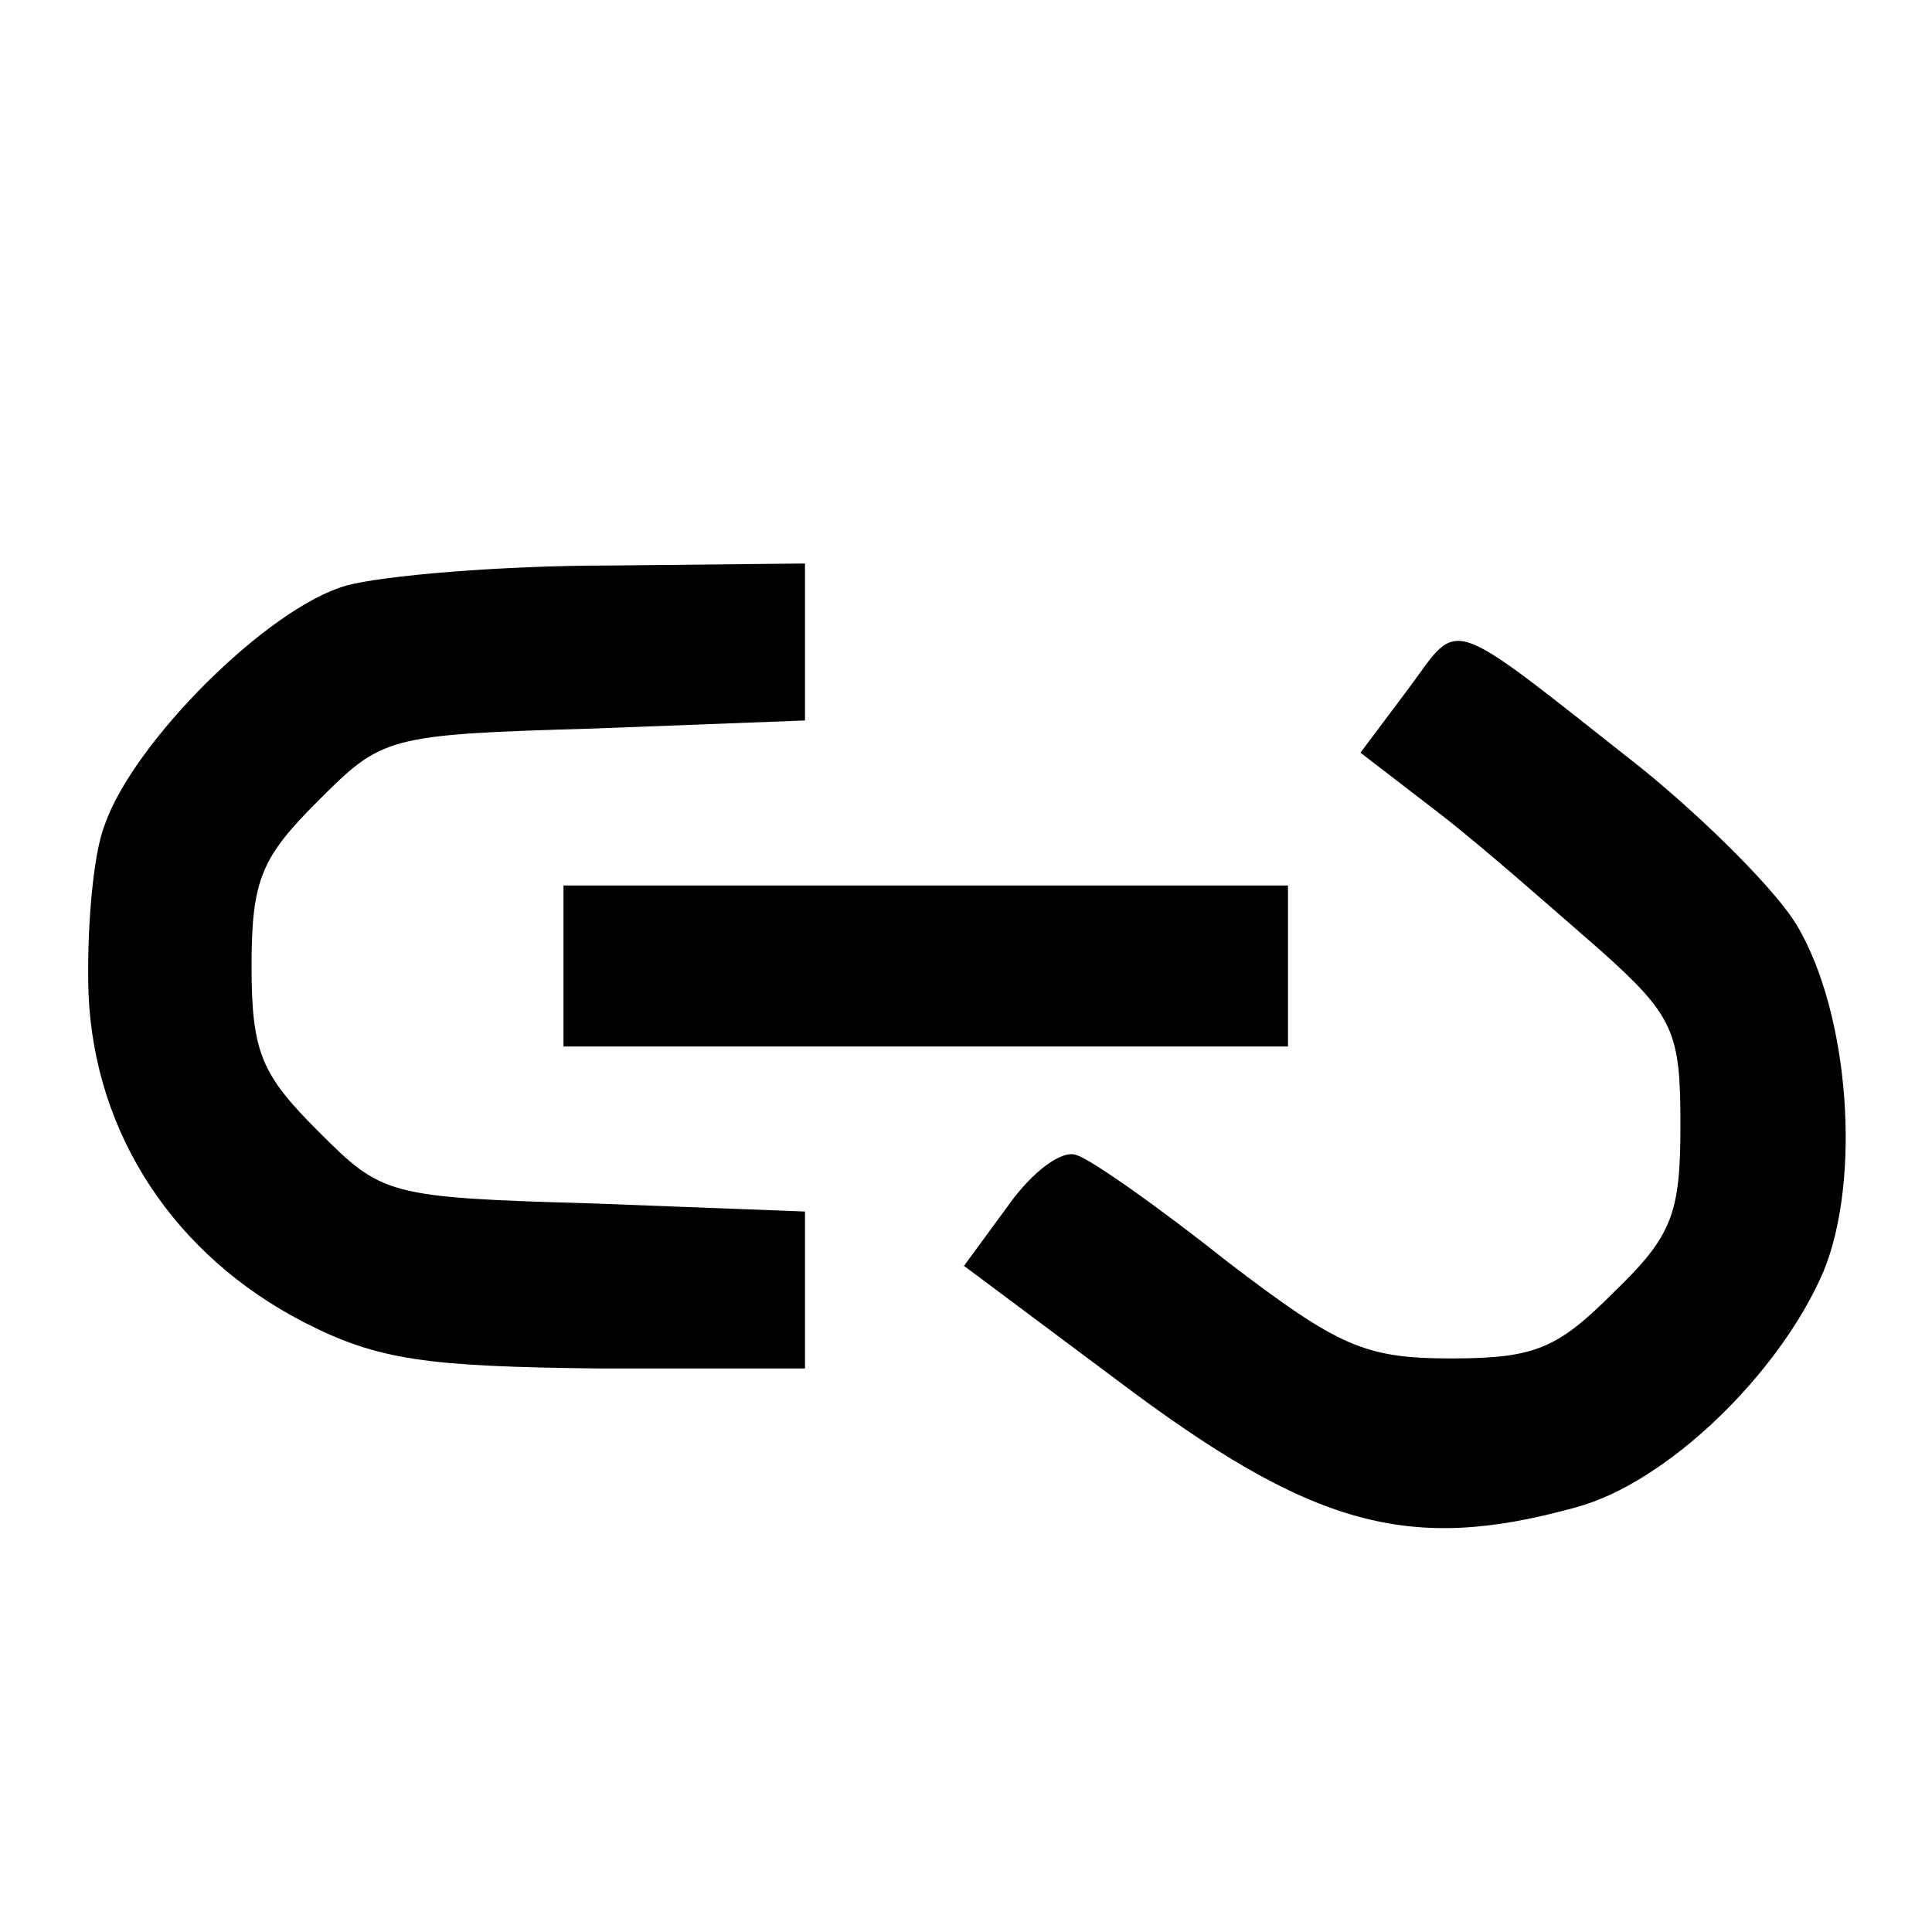
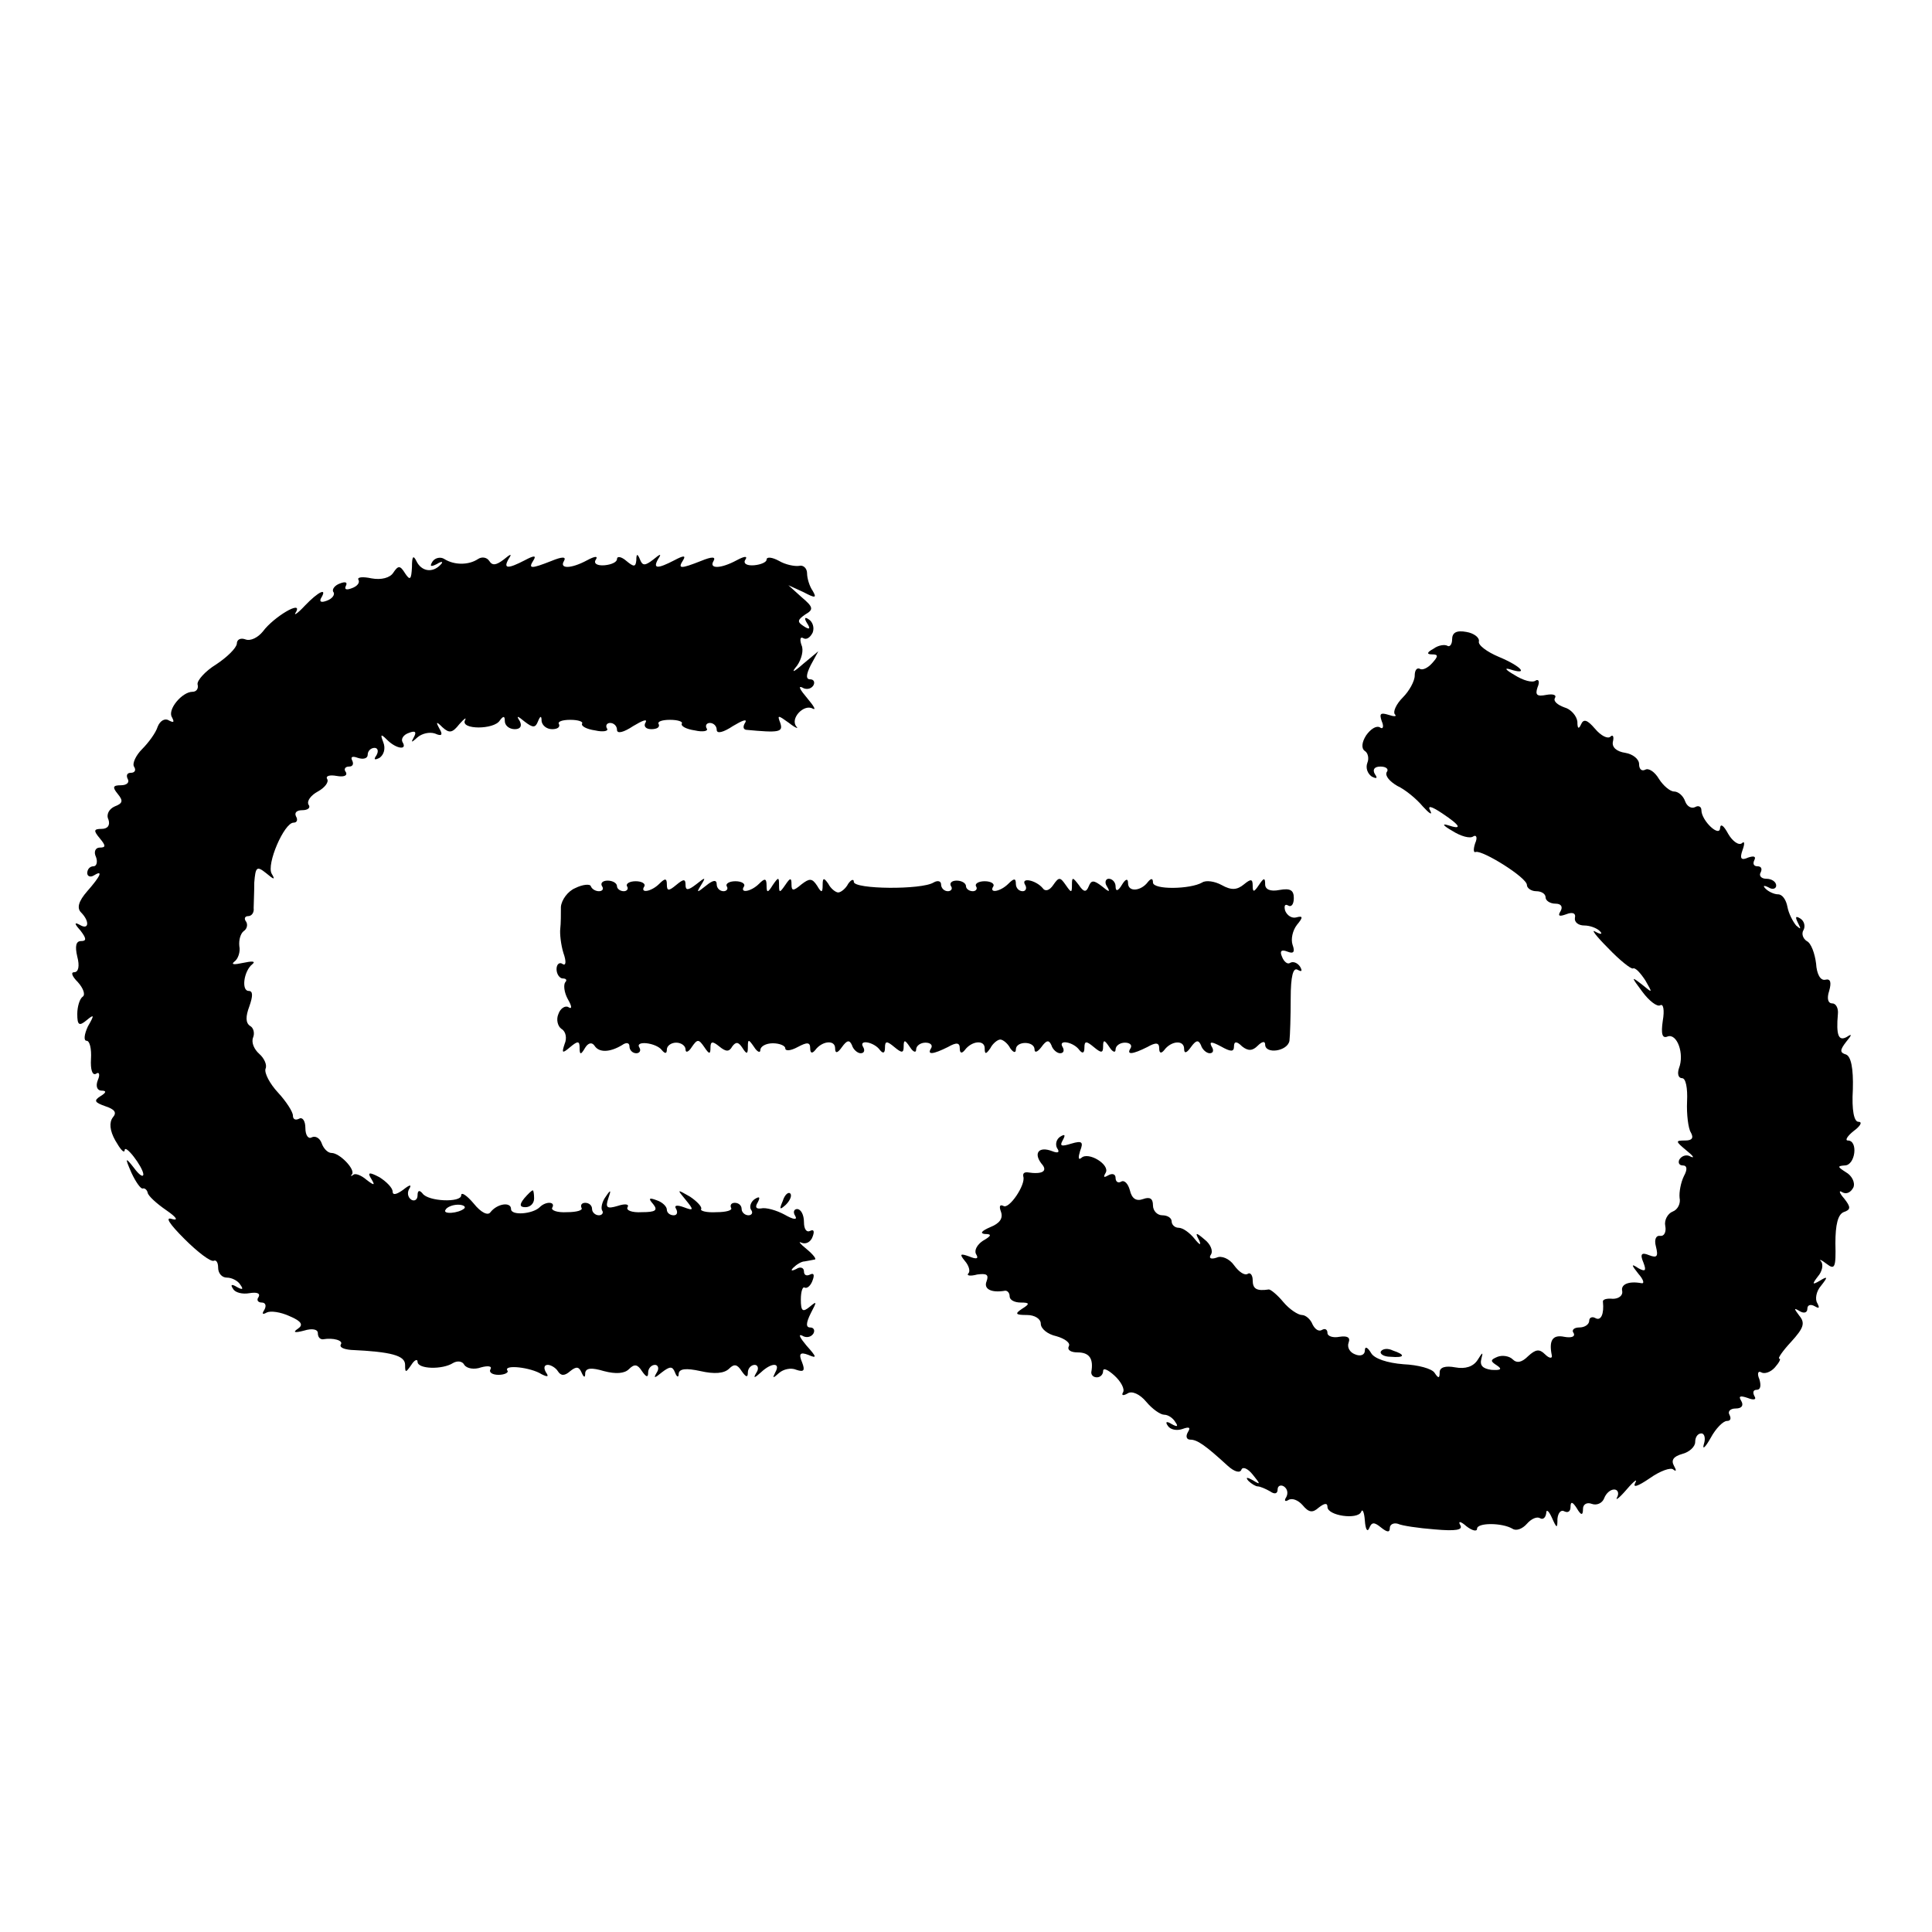
- <svg xmlns="http://www.w3.org/2000/svg" version="1.0" width="96pt" height="96pt" viewBox="0 0 96 96" preserveAspectRatio="xMidYMid meet">
-   <g transform="translate(0,96) scale(0.1,-0.1)" fill="#000000" stroke="none">
-     <path d="M172 669 c-39 -11 -106 -78 -120 -119 -6 -15 -9 -54 -8 -84 3 -70 43 -130 107 -163 37 -19 61 -22 147 -23 l102 0 0 39 0 39 -105 4 c-103 3 -105 4 -137 36 -28 28 -33 39 -33 82 0 43 5 54 33 82 32 32 34 33 137 36 l105 4 0 39 0 39 -97 -1 c-54 0 -113 -5 -131 -10z" />
-     <path d="M700 618 l-24 -32 39 -30 c22 -17 57 -48 80 -68 37 -33 40 -41 40 -87 0 -44 -4 -55 -33 -83 -28 -28 -39 -33 -81 -33 -43 0 -56 6 -111 48 -34 27 -68 51 -75 53 -7 3 -22 -8 -34 -25 l-22 -30 75 -56 c98 -74 146 -87 229 -64 45 12 101 66 123 117 19 46 13 128 -13 172 -10 17 -45 52 -77 78 -99 78 -90 75 -116 40z" />
-     <path d="M280 480 l0 -40 180 0 180 0 0 40 0 40 -180 0 -180 0 0 -40z" />
+ <svg xmlns="http://www.w3.org/2000/svg" version="1.0" width="310pt" height="310pt" viewBox="0 0 310 310" preserveAspectRatio="xMidYMid meet">
+   <g transform="translate(0,310) scale(0.1,-0.1)" fill="#000000" stroke="none">
+     <path d="M661 2190 c-1 -20 -3 -22 -11 -10 -8 13 -11 13 -19 1 -5 -8 -19 -12 -35 -9 -14 3 -23 2 -21 -2 3 -5 -2 -11 -11 -14 -8 -3 -12 -2 -9 4 3 6 -1 7 -9 4 -9 -3 -14 -10 -11 -14 3 -4 -2 -11 -11 -14 -8 -3 -12 -2 -9 4 11 18 -4 11 -26 -12 -12 -13 -19 -17 -14 -10 11 20 -36 -8 -53 -31 -8 -10 -20 -16 -28 -13 -8 3 -14 0 -14 -7 -1 -7 -15 -21 -33 -33 -18 -11 -31 -26 -30 -32 2 -7 -2 -12 -8 -12 -17 0 -41 -29 -33 -41 4 -8 3 -9 -5 -5 -6 4 -14 0 -18 -10 -3 -10 -15 -26 -25 -36 -10 -10 -16 -23 -13 -28 4 -6 1 -10 -5 -10 -6 0 -8 -4 -5 -10 3 -5 -1 -10 -11 -10 -13 0 -14 -3 -5 -14 9 -11 8 -15 -5 -20 -9 -4 -14 -13 -10 -21 3 -9 -1 -15 -11 -15 -13 0 -13 -3 -3 -15 10 -12 10 -15 0 -15 -7 0 -10 -7 -6 -15 3 -8 1 -15 -4 -15 -6 0 -10 -5 -10 -11 0 -5 5 -7 10 -4 16 10 12 0 -10 -25 -14 -16 -17 -27 -10 -34 14 -14 13 -29 -2 -20 -9 5 -9 2 1 -9 10 -13 10 -17 1 -17 -8 0 -10 -8 -6 -25 4 -15 2 -25 -5 -25 -6 0 -3 -7 6 -16 9 -10 12 -20 8 -23 -5 -3 -9 -16 -9 -28 0 -18 3 -20 15 -10 12 10 13 9 2 -10 -6 -13 -7 -23 -2 -23 5 0 8 -13 7 -29 -1 -17 2 -27 8 -24 5 4 7 -1 3 -10 -4 -10 -1 -17 6 -17 8 0 8 -3 -2 -9 -11 -7 -9 -10 8 -16 15 -5 19 -10 12 -18 -6 -8 -5 -21 4 -37 8 -14 14 -21 15 -16 0 12 29 -26 30 -38 0 -6 -7 -1 -15 10 -14 18 -15 17 -4 -8 7 -15 15 -26 18 -25 3 1 7 -2 8 -7 1 -5 14 -17 30 -28 16 -11 20 -17 9 -14 -12 4 -4 -8 20 -32 21 -21 42 -37 47 -35 4 2 7 -3 7 -11 0 -9 6 -16 14 -16 8 0 18 -5 22 -12 5 -7 3 -8 -6 -3 -8 5 -11 4 -6 -3 3 -6 15 -9 26 -7 12 2 18 0 15 -6 -4 -5 -1 -9 5 -9 6 0 8 -5 4 -12 -4 -6 -3 -8 4 -4 6 3 22 1 37 -6 19 -8 22 -14 13 -20 -9 -6 -5 -7 10 -3 13 4 22 2 22 -4 0 -6 3 -10 8 -10 17 3 33 -2 29 -8 -3 -5 5 -8 16 -9 65 -3 87 -9 87 -24 0 -13 1 -13 10 0 5 8 10 10 10 5 0 -12 40 -13 57 -2 7 4 15 3 18 -3 4 -6 16 -8 27 -4 11 3 18 2 15 -3 -3 -5 3 -9 13 -9 10 0 17 4 14 7 -6 10 38 5 55 -6 10 -5 12 -4 7 3 -4 7 -3 12 3 12 5 0 13 -5 16 -10 5 -8 11 -8 20 0 10 8 14 7 18 -2 4 -9 6 -9 6 -1 1 8 10 9 30 3 19 -5 33 -4 40 3 9 9 14 8 21 -3 7 -10 10 -11 10 -2 0 6 5 12 11 12 5 0 7 -6 3 -12 -6 -10 -4 -10 8 0 13 10 17 10 21 0 3 -8 6 -9 6 -2 1 8 12 9 35 4 22 -5 38 -4 46 4 8 8 13 7 20 -4 7 -10 10 -11 10 -2 0 6 5 12 11 12 5 0 7 -6 3 -12 -6 -10 -4 -10 7 0 17 16 32 16 23 0 -5 -10 -4 -10 6 -1 7 6 19 9 28 5 12 -4 14 -1 9 12 -6 14 -3 17 10 12 14 -6 14 -4 -3 15 -10 12 -14 19 -7 16 6 -4 14 -3 18 3 3 5 1 10 -5 10 -7 0 -7 7 1 23 10 19 10 20 -2 10 -11 -9 -14 -7 -14 12 0 13 3 21 6 19 4 -2 10 3 13 12 3 8 2 12 -4 9 -6 -3 -10 -1 -10 5 0 6 -6 8 -12 4 -8 -4 -10 -3 -5 2 5 5 13 10 18 10 5 1 12 2 16 3 4 0 -2 8 -13 17 -10 8 -14 13 -8 10 7 -3 15 1 18 10 3 8 2 12 -4 9 -6 -3 -10 3 -10 14 0 12 -5 21 -11 21 -5 0 -7 -5 -3 -11 4 -7 -3 -6 -17 2 -13 7 -30 12 -38 10 -8 -1 -10 2 -5 10 4 8 3 10 -5 5 -6 -4 -9 -12 -6 -17 4 -5 1 -9 -4 -9 -6 0 -11 5 -11 10 0 6 -5 10 -11 10 -5 0 -8 -3 -6 -8 3 -4 -8 -7 -23 -7 -16 -1 -27 2 -25 5 2 3 -6 12 -18 20 -21 12 -21 12 -7 -5 14 -17 13 -18 -3 -12 -11 4 -16 3 -12 -3 3 -6 1 -10 -4 -10 -6 0 -11 4 -11 9 0 5 -7 12 -16 15 -13 5 -14 3 -6 -6 8 -10 4 -13 -18 -13 -16 -1 -26 3 -23 8 3 5 -4 6 -16 2 -17 -5 -20 -3 -15 12 5 14 4 15 -4 3 -6 -8 -8 -18 -6 -22 3 -4 0 -8 -5 -8 -6 0 -11 5 -11 10 0 6 -5 10 -11 10 -5 0 -8 -3 -6 -8 3 -4 -8 -7 -23 -7 -16 -1 -26 3 -24 7 6 10 -10 11 -20 1 -11 -11 -46 -14 -46 -3 0 12 -22 9 -33 -5 -4 -6 -15 -1 -27 14 -11 13 -20 19 -20 13 0 -12 -53 -10 -62 3 -5 6 -8 5 -8 -3 0 -7 -5 -10 -10 -7 -6 4 -7 12 -3 18 4 7 0 6 -10 -2 -11 -8 -17 -9 -17 -3 0 6 -10 16 -21 23 -17 9 -20 8 -13 -3 6 -10 5 -11 -8 -1 -8 7 -18 11 -21 8 -4 -3 -5 -2 -2 1 5 8 -20 34 -33 34 -6 0 -13 7 -16 16 -3 8 -10 12 -16 9 -5 -3 -10 3 -10 15 0 12 -5 18 -10 15 -6 -3 -10 -1 -10 5 0 6 -11 23 -24 37 -13 14 -22 31 -20 38 3 6 -2 17 -10 24 -8 7 -13 18 -10 26 3 7 1 16 -5 19 -7 5 -7 15 -1 31 6 17 6 25 -1 25 -12 0 -8 32 6 43 6 5 -1 5 -15 2 -14 -3 -20 -3 -14 2 6 4 10 16 8 25 -1 10 2 20 7 24 5 3 7 10 4 15 -4 5 -2 9 3 9 6 0 10 6 9 13 0 6 1 25 1 41 2 25 4 27 19 15 13 -11 15 -11 9 -1 -9 15 20 82 35 82 6 0 7 5 4 10 -3 6 1 10 10 10 9 0 14 4 10 9 -3 6 4 15 15 21 11 6 18 15 15 20 -3 5 4 7 15 5 11 -2 18 0 15 6 -4 5 -1 9 5 9 6 0 8 4 5 10 -3 6 1 7 9 4 9 -3 16 -1 16 5 0 6 5 11 11 11 5 0 7 -5 3 -12 -5 -7 -3 -8 5 -4 7 5 10 15 6 25 -5 13 -4 14 6 4 15 -15 33 -17 25 -4 -3 5 1 12 10 15 10 4 13 2 8 -7 -5 -9 -4 -9 6 0 7 6 19 9 28 6 11 -5 13 -2 7 8 -6 11 -5 12 5 2 11 -10 16 -9 27 5 8 9 12 12 9 6 -7 -15 47 -15 56 0 6 8 8 7 8 -1 0 -7 7 -13 16 -13 9 0 12 5 8 13 -6 9 -4 9 8 -1 13 -10 17 -10 21 0 4 10 6 10 6 1 1 -7 8 -13 17 -13 8 0 13 3 11 8 -3 4 5 7 18 7 13 0 21 -3 19 -6 -2 -4 7 -9 21 -11 13 -3 22 -1 19 3 -3 5 0 9 5 9 6 0 11 -5 11 -11 0 -7 11 -4 26 6 15 9 23 12 20 6 -4 -6 0 -11 9 -11 9 0 14 3 12 8 -3 4 5 7 18 7 13 0 21 -3 19 -6 -2 -4 7 -9 21 -11 13 -3 22 -1 19 3 -3 5 0 9 5 9 6 0 11 -5 11 -11 0 -7 11 -4 26 6 15 9 23 12 20 6 -4 -6 -4 -11 1 -12 53 -5 60 -4 55 11 -5 13 -4 13 14 0 10 -8 16 -10 12 -6 -11 13 12 37 26 29 6 -3 2 4 -9 17 -11 13 -15 20 -8 17 6 -4 14 -3 18 3 3 5 1 10 -5 10 -7 0 -7 7 1 23 l12 22 -24 -20 c-17 -15 -20 -15 -10 -3 7 10 11 25 7 33 -3 9 -2 14 3 11 5 -3 11 1 15 9 3 8 0 17 -6 21 -7 5 -8 2 -3 -6 6 -9 4 -11 -5 -5 -11 7 -11 10 2 19 14 8 13 12 -6 28 l-21 19 24 -11 c19 -10 22 -10 15 2 -5 7 -9 20 -9 28 0 8 -6 14 -13 12 -7 -1 -22 2 -32 8 -11 6 -20 7 -20 2 0 -4 -9 -8 -20 -9 -12 -1 -18 3 -14 9 4 6 -1 6 -14 -1 -26 -14 -45 -14 -37 -1 4 7 -3 7 -20 0 -33 -13 -38 -13 -29 1 5 8 1 8 -14 0 -27 -14 -35 -14 -26 2 6 9 4 9 -8 -1 -13 -10 -17 -10 -21 0 -4 10 -6 10 -6 -1 -1 -11 -4 -11 -16 -1 -8 7 -15 8 -15 3 0 -5 -9 -9 -20 -10 -12 -1 -18 3 -14 9 4 6 -1 6 -14 -1 -26 -14 -45 -14 -37 -1 4 7 -3 7 -20 0 -33 -13 -38 -13 -29 1 5 8 1 8 -14 0 -27 -14 -35 -14 -26 2 6 9 4 9 -8 -1 -12 -9 -18 -10 -23 -2 -4 6 -12 7 -18 3 -15 -10 -38 -10 -54 0 -6 4 -15 2 -19 -4 -5 -8 -3 -9 7 -4 8 5 11 4 6 -1 -13 -14 -31 -11 -39 6 -5 10 -7 7 -7 -10z m84 -1029 c-9 -8 -36 -10 -30 -2 2 4 11 8 20 8 8 0 13 -3 10 -6z" />
+     <path d="M2330 2074 c0 -8 -4 -13 -8 -10 -4 2 -14 1 -22 -5 -11 -6 -11 -9 -2 -9 10 0 10 -3 0 -14 -7 -8 -16 -12 -20 -9 -5 2 -8 -3 -8 -11 0 -9 -9 -25 -19 -35 -11 -11 -16 -23 -13 -27 4 -4 -1 -4 -10 -1 -13 4 -15 2 -11 -10 4 -9 2 -14 -3 -10 -6 3 -15 -3 -22 -13 -7 -11 -8 -21 -2 -25 5 -3 7 -12 4 -19 -3 -8 0 -17 7 -22 8 -4 10 -3 5 4 -4 7 -1 12 9 12 9 0 14 -4 10 -9 -3 -6 5 -15 17 -22 13 -6 31 -21 41 -33 10 -11 16 -15 12 -7 -5 9 1 8 19 -4 30 -20 33 -27 9 -19 -10 3 -7 -1 7 -9 14 -9 29 -13 34 -9 5 3 7 -2 3 -11 -3 -9 -3 -16 1 -14 11 3 82 -41 82 -53 0 -5 7 -10 15 -10 8 0 15 -4 15 -10 0 -5 7 -10 16 -10 9 0 12 -5 8 -12 -5 -8 -2 -9 9 -5 10 4 16 2 14 -6 -1 -7 6 -12 15 -12 9 0 20 -4 25 -9 5 -5 2 -6 -7 -1 -8 5 1 -7 20 -26 19 -20 37 -34 40 -33 4 2 12 -7 20 -19 12 -21 12 -21 -5 -7 -18 14 -18 13 0 -11 11 -15 24 -25 29 -22 5 3 7 -8 4 -25 -3 -21 -1 -29 8 -25 15 5 27 -28 18 -51 -3 -9 -1 -16 5 -16 6 0 9 -16 8 -37 -1 -21 2 -44 6 -50 5 -9 2 -13 -9 -13 -16 0 -16 -1 2 -16 10 -8 14 -13 7 -10 -6 4 -14 2 -18 -4 -3 -5 -1 -10 5 -10 7 0 8 -6 2 -17 -5 -10 -8 -26 -7 -35 2 -9 -3 -19 -11 -22 -8 -3 -14 -14 -12 -23 2 -10 -2 -17 -8 -16 -7 1 -10 -6 -7 -17 4 -16 2 -19 -11 -14 -12 5 -15 2 -9 -12 5 -13 3 -15 -8 -9 -12 8 -12 6 0 -9 8 -9 10 -16 5 -15 -21 4 -34 -2 -31 -13 1 -7 -6 -12 -15 -12 -10 1 -17 -1 -16 -5 2 -19 -3 -31 -12 -26 -5 3 -10 1 -10 -4 0 -6 -7 -11 -16 -11 -8 0 -13 -4 -9 -9 3 -6 -4 -8 -15 -6 -19 4 -25 -6 -20 -30 1 -5 -4 -5 -11 2 -9 9 -15 8 -27 -3 -10 -10 -18 -12 -25 -5 -5 5 -16 7 -24 4 -12 -5 -12 -7 -1 -14 9 -6 6 -8 -9 -7 -14 2 -19 7 -16 18 3 11 2 11 -6 -2 -7 -11 -20 -15 -36 -12 -16 3 -25 0 -25 -8 0 -10 -2 -10 -8 -1 -4 7 -27 13 -50 14 -26 2 -47 9 -52 18 -6 10 -10 11 -10 4 0 -7 -7 -10 -16 -6 -8 3 -13 11 -10 19 3 8 -2 11 -15 9 -10 -2 -19 1 -19 6 0 6 -4 8 -9 5 -5 -3 -11 1 -15 9 -3 8 -11 15 -17 15 -6 0 -20 9 -30 21 -9 11 -20 20 -23 20 -20 -3 -26 1 -26 15 0 8 -4 13 -8 10 -5 -3 -14 3 -22 14 -7 10 -20 16 -28 12 -9 -3 -13 -1 -9 5 4 6 -1 17 -10 24 -14 12 -16 12 -9 -1 4 -9 1 -8 -7 2 -8 10 -19 18 -26 18 -6 0 -11 5 -11 10 0 6 -7 10 -15 10 -8 0 -15 7 -15 16 0 11 -5 14 -16 10 -11 -4 -18 1 -21 14 -3 11 -9 17 -14 14 -5 -3 -9 0 -9 6 0 6 -5 8 -12 4 -7 -4 -8 -3 -4 4 8 13 -28 35 -39 24 -5 -4 -5 1 -2 11 6 15 3 17 -14 12 -16 -5 -19 -4 -14 5 5 9 4 11 -4 6 -6 -4 -8 -12 -5 -18 5 -7 2 -9 -8 -5 -21 8 -30 -3 -17 -20 11 -12 2 -18 -23 -14 -5 0 -7 -2 -6 -7 4 -13 -23 -53 -32 -47 -6 3 -7 -1 -4 -9 4 -11 -2 -19 -17 -25 -14 -6 -17 -10 -9 -11 12 0 11 -3 -3 -11 -9 -6 -14 -15 -11 -21 5 -8 1 -9 -11 -4 -14 5 -16 4 -7 -7 7 -8 9 -17 6 -20 -4 -4 3 -5 14 -2 15 2 19 0 15 -11 -5 -12 7 -19 30 -15 4 0 7 -4 7 -9 0 -6 8 -10 18 -10 14 0 15 -2 2 -10 -12 -8 -11 -10 8 -10 12 0 22 -6 22 -14 0 -8 11 -17 25 -20 14 -4 23 -11 20 -16 -3 -6 3 -10 14 -10 19 0 26 -10 22 -32 0 -5 4 -8 9 -8 6 0 10 5 10 10 0 6 8 2 18 -7 11 -10 17 -22 14 -27 -3 -5 0 -6 7 -2 7 5 20 -1 30 -13 10 -12 23 -21 29 -21 6 0 14 -5 18 -12 5 -7 3 -8 -6 -3 -8 5 -11 4 -6 -3 4 -6 14 -8 23 -5 11 4 14 3 9 -5 -4 -7 -2 -12 4 -12 11 0 24 -9 60 -42 11 -10 20 -12 22 -6 2 5 10 2 18 -8 13 -16 13 -17 0 -9 -9 5 -12 5 -7 -1 5 -5 12 -9 15 -9 4 0 13 -4 20 -8 7 -5 12 -4 12 3 0 6 5 8 10 5 6 -4 7 -11 4 -17 -4 -6 -2 -8 3 -5 6 4 16 0 23 -8 10 -12 16 -13 26 -4 9 7 14 8 14 1 0 -14 48 -21 54 -8 2 6 5 0 6 -14 1 -14 4 -19 7 -12 4 10 8 10 19 1 10 -8 14 -8 14 -1 0 6 6 9 13 7 6 -3 33 -7 59 -9 34 -3 46 -1 41 7 -4 7 1 6 10 -2 9 -7 17 -9 17 -4 0 10 40 10 57 0 6 -4 16 0 23 8 7 8 16 12 21 9 5 -3 9 1 10 8 0 7 4 4 9 -7 8 -18 9 -18 9 -2 1 10 6 15 11 12 6 -3 10 0 10 7 0 9 3 9 10 -2 7 -12 10 -12 10 -1 0 7 6 11 14 8 8 -3 17 1 20 9 3 8 10 14 16 14 6 0 8 -6 5 -12 -4 -7 3 -2 15 12 12 14 18 18 14 11 -5 -9 4 -6 23 7 17 12 34 18 38 14 5 -4 5 -1 1 6 -5 9 -1 15 13 19 12 3 21 12 21 19 0 8 4 14 10 14 5 0 7 -8 4 -17 -3 -10 2 -6 11 10 8 15 20 27 26 27 6 0 7 4 4 10 -3 5 1 10 10 10 10 0 13 5 9 12 -5 8 -2 9 10 5 10 -4 15 -3 11 3 -3 6 -2 10 4 10 6 0 7 7 4 17 -4 9 -2 14 3 11 5 -3 15 0 22 8 7 8 10 14 7 14 -3 0 5 12 19 27 20 22 23 30 13 42 -9 12 -9 13 1 7 7 -4 12 -2 12 4 0 6 5 8 12 4 7 -4 8 -3 4 5 -4 6 -2 19 6 28 11 14 11 16 -2 8 -12 -7 -13 -6 -3 7 7 8 9 19 5 24 -4 4 0 3 9 -4 13 -10 15 -6 14 33 0 30 4 46 13 50 12 4 12 8 1 22 -8 9 -9 14 -3 10 7 -4 14 0 18 8 3 8 -3 19 -12 24 -14 9 -14 10 -2 11 17 0 22 40 5 40 -5 0 -1 7 9 15 11 8 15 15 8 15 -7 0 -11 18 -9 52 1 34 -3 53 -11 56 -10 3 -10 7 0 20 10 12 10 14 1 8 -13 -7 -17 3 -14 37 1 9 -3 17 -9 17 -7 0 -9 8 -5 20 4 14 2 20 -6 18 -8 -2 -14 9 -15 26 -2 16 -8 33 -15 36 -6 4 -9 12 -5 18 3 6 1 14 -5 18 -8 5 -9 3 -4 -7 5 -10 5 -11 -3 -4 -5 6 -12 19 -14 30 -2 11 -8 20 -15 20 -6 0 -15 4 -20 9 -5 5 -3 6 5 2 6 -4 12 -2 12 3 0 6 -7 11 -16 11 -8 0 -12 5 -9 10 3 6 1 10 -5 10 -6 0 -8 4 -5 10 3 6 -1 7 -10 4 -11 -5 -14 -2 -9 12 4 11 3 15 -1 11 -5 -4 -15 3 -22 15 -7 13 -12 17 -13 10 0 -17 -30 11 -30 28 0 6 -5 8 -10 5 -6 -3 -13 1 -16 9 -3 9 -11 16 -18 16 -6 0 -17 9 -24 20 -7 12 -17 18 -22 15 -6 -3 -10 1 -10 9 0 8 -10 16 -22 18 -14 2 -22 9 -20 18 2 8 0 12 -4 8 -4 -4 -15 1 -25 13 -12 14 -18 16 -22 7 -4 -9 -6 -7 -6 4 -1 9 -10 20 -21 23 -11 4 -18 10 -15 15 3 5 -3 7 -14 5 -15 -3 -18 0 -14 12 4 9 2 14 -3 11 -5 -4 -20 0 -34 9 -14 8 -17 12 -7 9 31 -10 18 5 -18 20 -19 8 -34 19 -32 25 1 6 -8 13 -20 15 -16 3 -23 -1 -23 -12z" />
+     <path d="M923 1675 c-12 -5 -22 -19 -23 -30 0 -11 0 -27 -1 -35 -1 -8 1 -26 5 -39 5 -14 4 -21 -1 -18 -5 4 -10 0 -10 -8 0 -8 5 -15 10 -15 6 0 7 -3 4 -6 -3 -4 -2 -16 4 -27 7 -12 7 -17 1 -13 -5 3 -13 -2 -16 -11 -4 -9 -1 -20 5 -24 7 -4 9 -15 5 -24 -5 -15 -4 -16 9 -5 12 10 15 10 15 -1 0 -12 2 -12 9 0 5 8 11 9 15 3 7 -11 24 -11 44 1 7 5 12 4 12 -2 0 -6 5 -11 11 -11 5 0 8 4 5 9 -8 12 27 8 36 -4 5 -6 8 -6 8 1 0 6 7 11 15 11 8 0 15 -5 15 -11 0 -6 5 -4 10 4 9 13 11 13 20 0 8 -12 10 -12 10 -1 0 10 3 11 14 2 11 -9 16 -9 21 0 6 8 10 7 16 -2 7 -11 9 -11 9 1 0 13 1 13 10 0 5 -8 10 -10 10 -5 0 6 9 11 20 11 11 0 20 -4 20 -8 0 -5 9 -4 20 2 15 8 20 8 20 -2 0 -8 3 -9 8 -3 11 15 32 17 32 3 0 -9 4 -8 11 2 8 11 12 12 16 3 2 -7 9 -13 14 -13 6 0 7 5 4 10 -8 13 18 8 27 -5 5 -6 8 -5 8 4 0 11 3 11 15 1 12 -10 15 -10 15 1 0 11 2 11 10 -1 5 -8 10 -10 10 -4 0 6 7 11 15 11 8 0 12 -4 9 -9 -7 -11 3 -10 27 2 14 8 19 7 19 -2 0 -8 3 -9 8 -3 11 15 32 17 32 3 0 -10 2 -10 9 0 4 8 12 14 16 14 4 0 12 -6 16 -14 5 -7 9 -8 9 -2 0 14 30 14 30 0 0 -6 5 -4 11 4 8 11 12 12 16 3 2 -7 9 -13 14 -13 6 0 7 5 4 10 -8 13 18 8 27 -5 5 -6 8 -5 8 4 0 11 3 11 15 1 12 -10 15 -10 15 1 0 11 2 11 10 -1 5 -8 10 -10 10 -4 0 6 7 11 15 11 8 0 12 -4 9 -9 -7 -11 3 -10 27 2 14 8 19 7 19 -2 0 -8 3 -9 8 -3 11 15 32 17 32 2 0 -8 4 -7 11 3 8 11 12 12 16 3 2 -7 9 -13 14 -13 6 0 7 5 3 11 -4 8 0 8 15 0 16 -9 21 -9 21 0 0 8 4 9 13 0 10 -8 17 -7 25 1 7 7 12 8 12 2 0 -16 36 -11 39 6 1 8 2 39 2 68 0 36 4 50 11 46 7 -4 8 -2 4 5 -4 6 -11 9 -16 6 -4 -3 -10 2 -13 10 -4 9 -1 12 9 8 10 -4 12 0 8 11 -3 9 0 23 7 32 10 12 10 15 -1 12 -7 -2 -15 3 -18 11 -2 8 0 11 5 8 5 -3 9 2 9 12 0 13 -6 16 -23 13 -15 -3 -23 1 -23 9 0 11 -2 11 -10 -1 -8 -12 -10 -12 -10 -1 0 11 -3 11 -14 2 -11 -9 -20 -10 -36 -1 -11 6 -25 8 -31 4 -19 -11 -79 -12 -79 0 0 7 -3 7 -8 1 -11 -15 -32 -17 -32 -2 0 8 -4 7 -10 -3 -6 -10 -10 -11 -10 -2 0 6 -5 12 -11 12 -5 0 -7 -6 -3 -12 6 -10 4 -10 -8 0 -13 10 -17 10 -21 0 -4 -10 -8 -10 -16 2 -10 13 -11 13 -11 0 0 -13 -1 -13 -10 0 -9 13 -11 13 -20 0 -6 -9 -13 -11 -17 -5 -11 13 -36 18 -28 5 3 -5 1 -10 -4 -10 -6 0 -11 5 -11 12 0 9 -3 9 -12 0 -13 -13 -32 -16 -24 -4 2 4 -4 8 -14 8 -10 0 -16 -4 -14 -8 3 -4 0 -8 -5 -8 -6 0 -11 4 -11 8 0 5 -7 9 -15 9 -8 0 -12 -4 -9 -9 3 -4 0 -8 -5 -8 -6 0 -11 5 -11 11 0 5 -5 7 -12 3 -19 -12 -128 -11 -128 1 0 5 -4 4 -9 -3 -4 -8 -12 -14 -16 -14 -4 0 -12 6 -16 14 -7 10 -9 10 -9 -2 0 -13 -2 -13 -9 -1 -8 12 -12 12 -25 2 -13 -11 -16 -11 -16 0 0 11 -2 11 -10 -1 -9 -13 -10 -13 -10 0 0 13 -1 13 -10 0 -8 -13 -10 -13 -10 -1 0 12 -3 12 -12 3 -13 -13 -32 -16 -24 -4 2 4 -4 8 -14 8 -10 0 -16 -4 -14 -8 3 -4 0 -8 -5 -8 -6 0 -11 5 -11 11 0 8 -6 7 -17 -2 -15 -12 -16 -12 -8 1 8 13 7 13 -8 1 -13 -10 -17 -10 -17 -1 0 10 -3 10 -15 0 -12 -10 -15 -10 -15 1 0 10 -3 10 -12 1 -13 -13 -32 -16 -24 -4 2 4 -4 8 -14 8 -10 0 -16 -4 -14 -8 3 -4 0 -8 -5 -8 -6 0 -11 4 -11 8 0 5 -7 9 -15 9 -8 0 -12 -4 -9 -9 3 -4 1 -8 -5 -8 -5 0 -11 3 -13 8 -1 4 -13 3 -25 -3z" />
+     <path d="M841 1177 c-8 -10 -7 -14 2 -14 8 0 14 6 14 14 0 7 -1 13 -2 13 -2 0 -8 -6 -14 -13z" />
+     <path d="M1256 1173 c-6 -14 -5 -15 5 -6 7 7 10 15 7 18 -3 3 -9 -2 -12 -12z" />
+     <path d="M2216 932 c-3 -4 4 -9 15 -9 23 -2 25 3 4 10 -8 4 -16 3 -19 -1z" />
  </g>
</svg>
